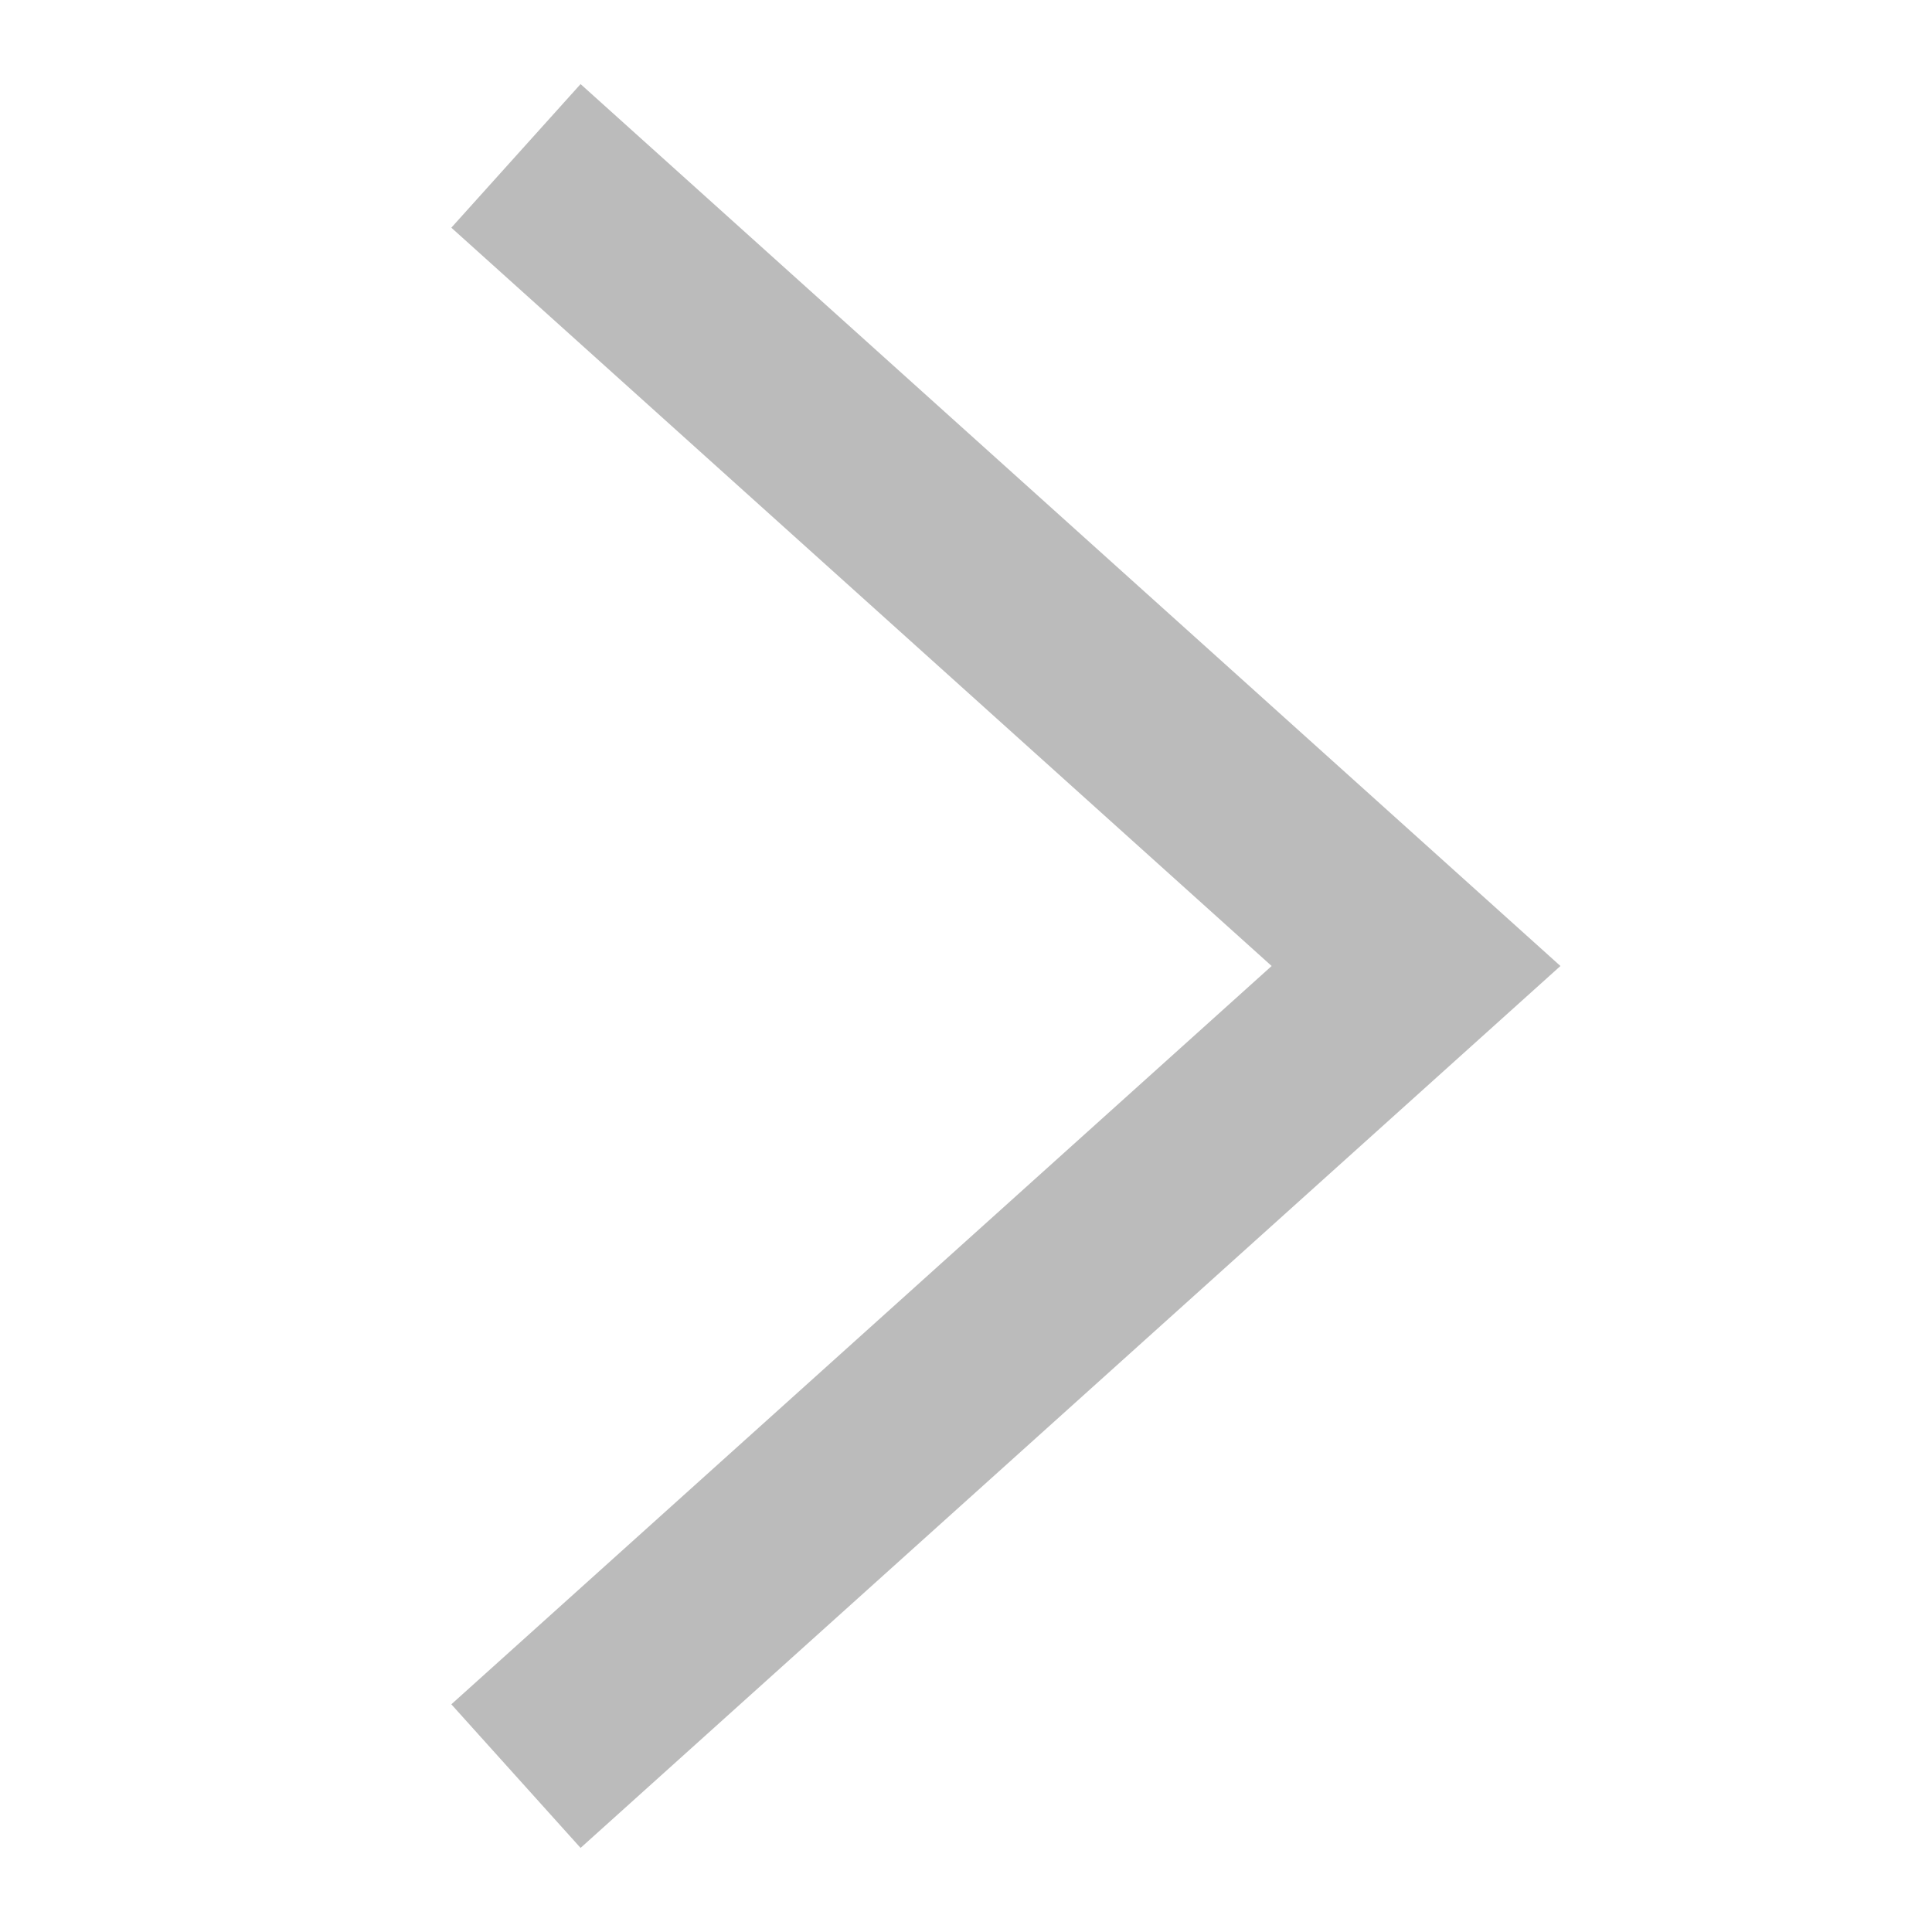
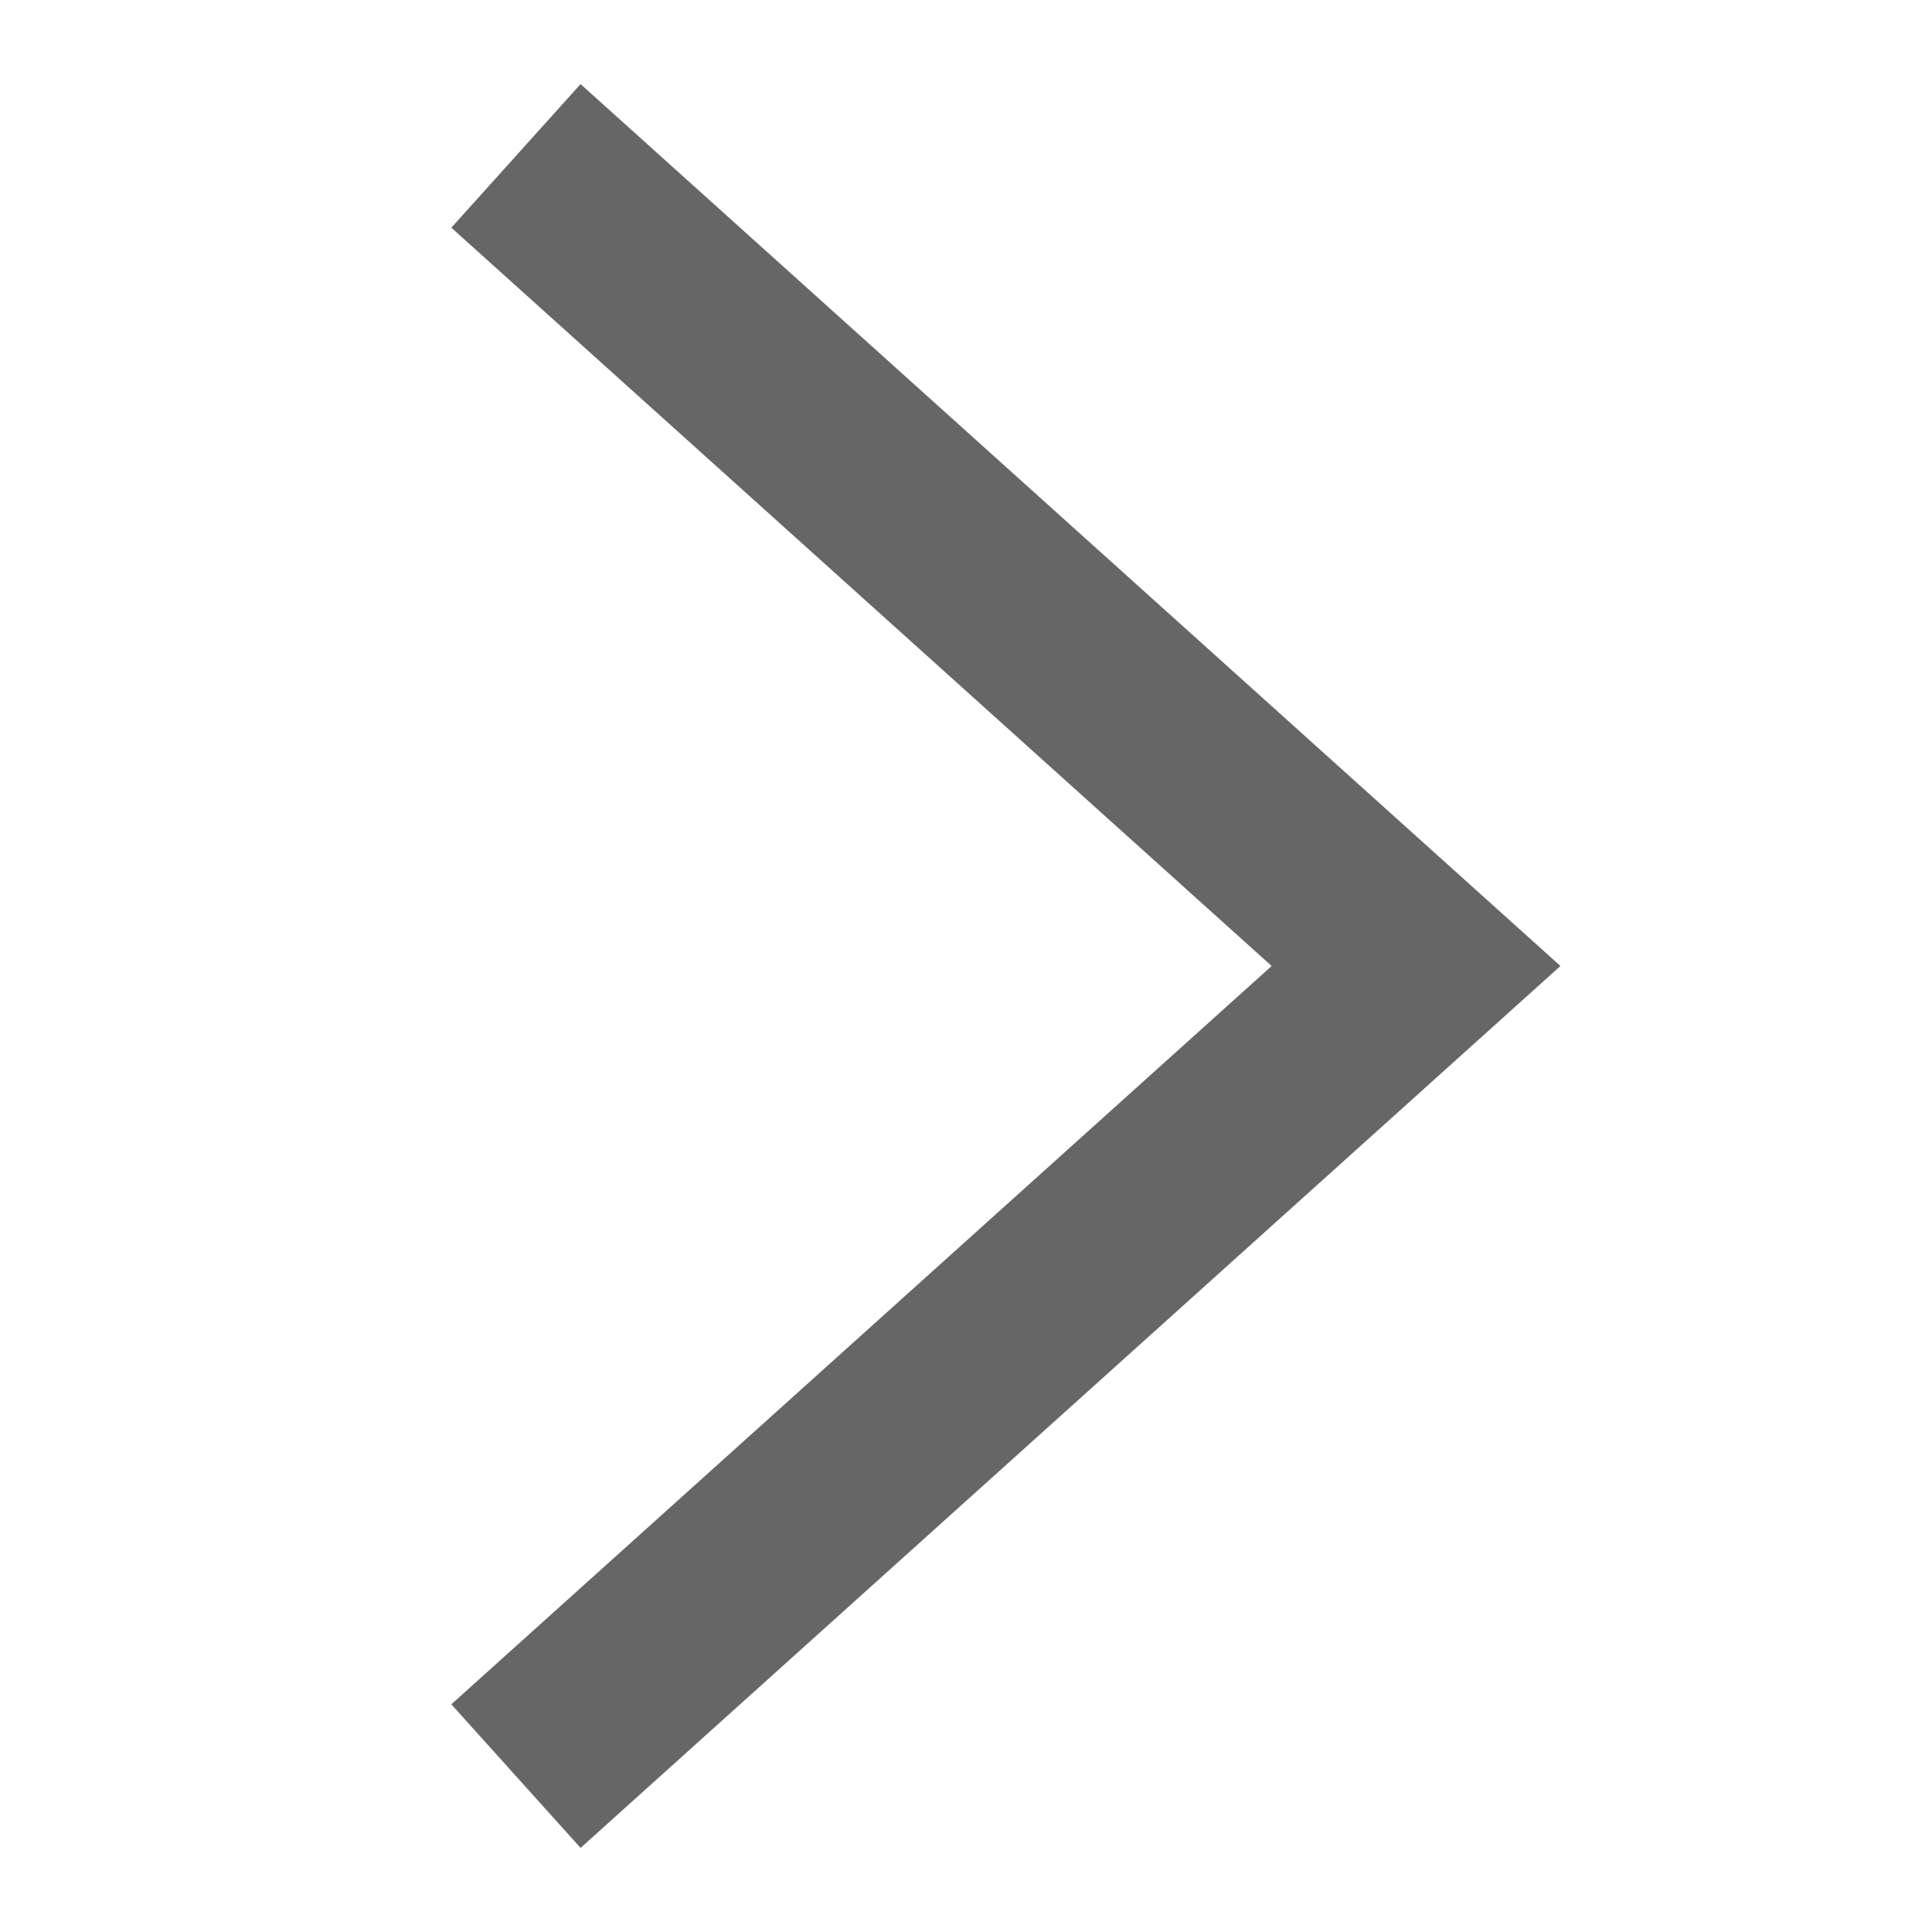
<svg xmlns="http://www.w3.org/2000/svg" width="300" height="300" id="svg2" version="1.1">
  <defs id="defs4" />
  <g id="layer1" transform="translate(0,-752.3622)">
-     <path style="fill:none;stroke:#666666;stroke-width:30;stroke-linecap:butt;stroke-linejoin:miter;stroke-miterlimit:4;stroke-opacity:0.442;stroke-dasharray:none;opacity:1" d="M 80.117,776.569 219.883,902.362 80.117,1028.155" id="path4983" />
+     <path style="fill:none;stroke:#666666;stroke-width:30;stroke-linecap:butt;stroke-linejoin:miter;stroke-miterlimit:4;stroke-opacity:1;stroke-dasharray:none;opacity:1" d="M 80.117,776.569 219.883,902.362 80.117,1028.155" id="path4983" />
  </g>
</svg>
